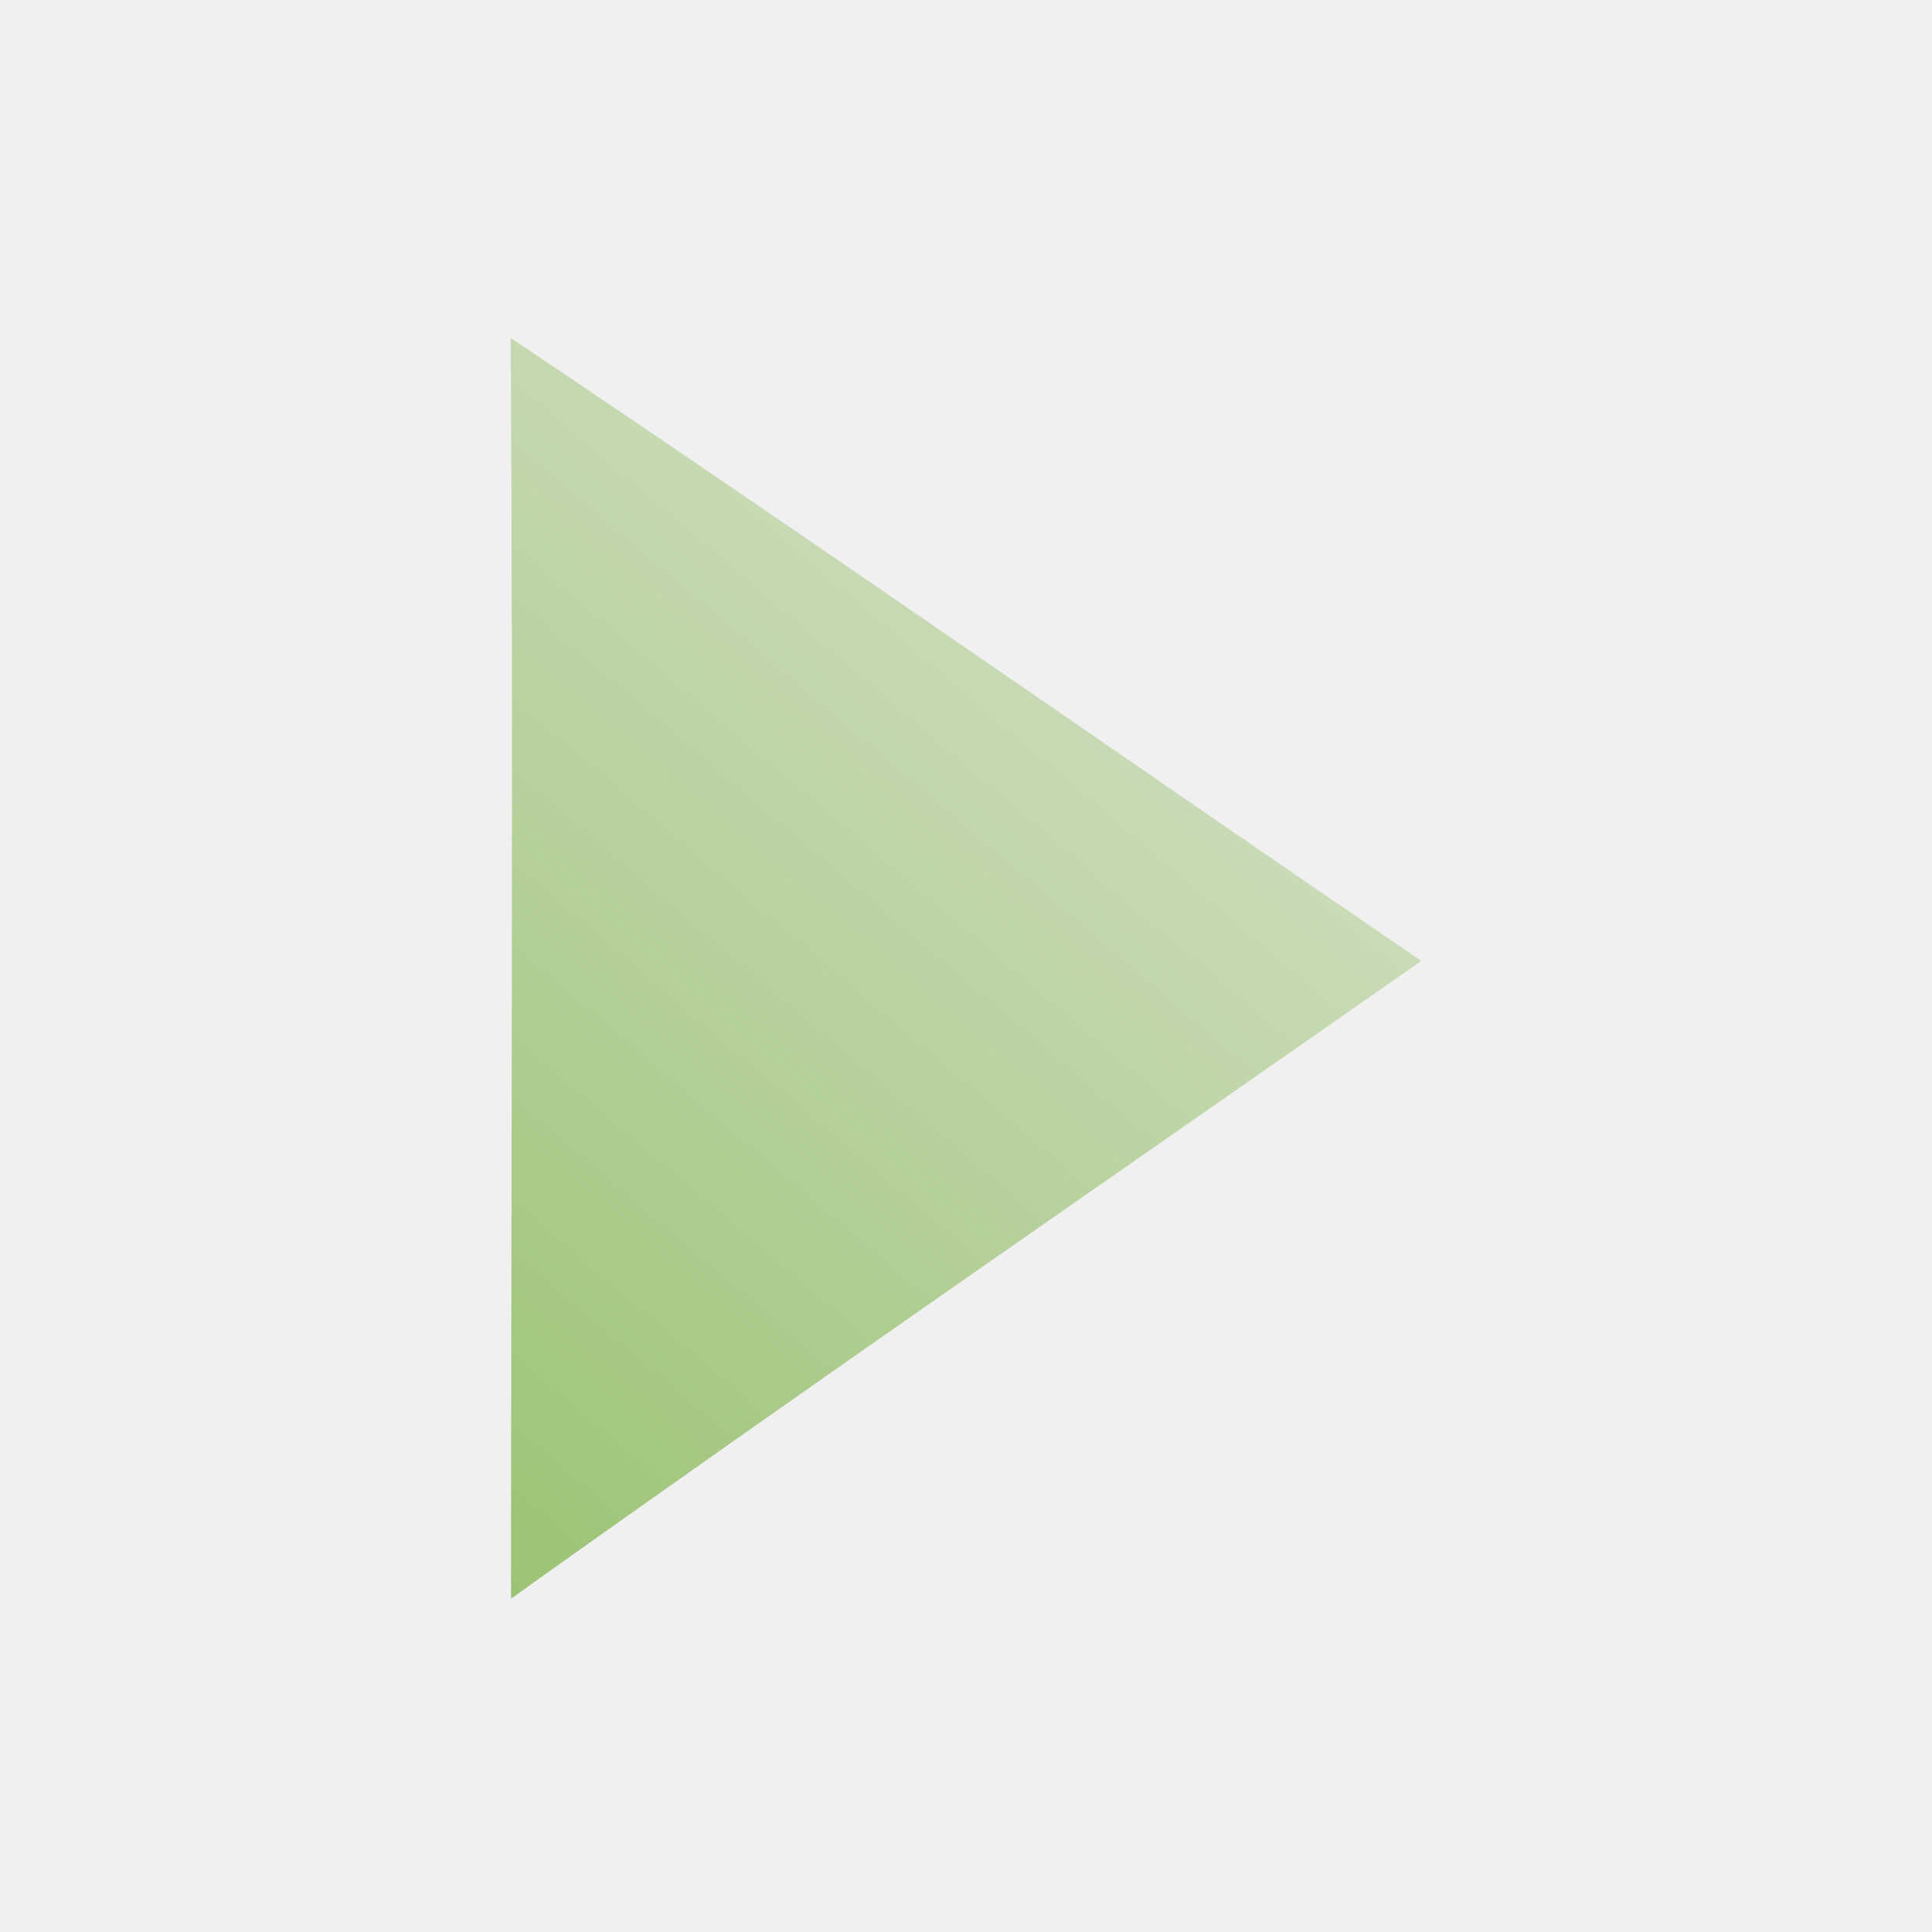
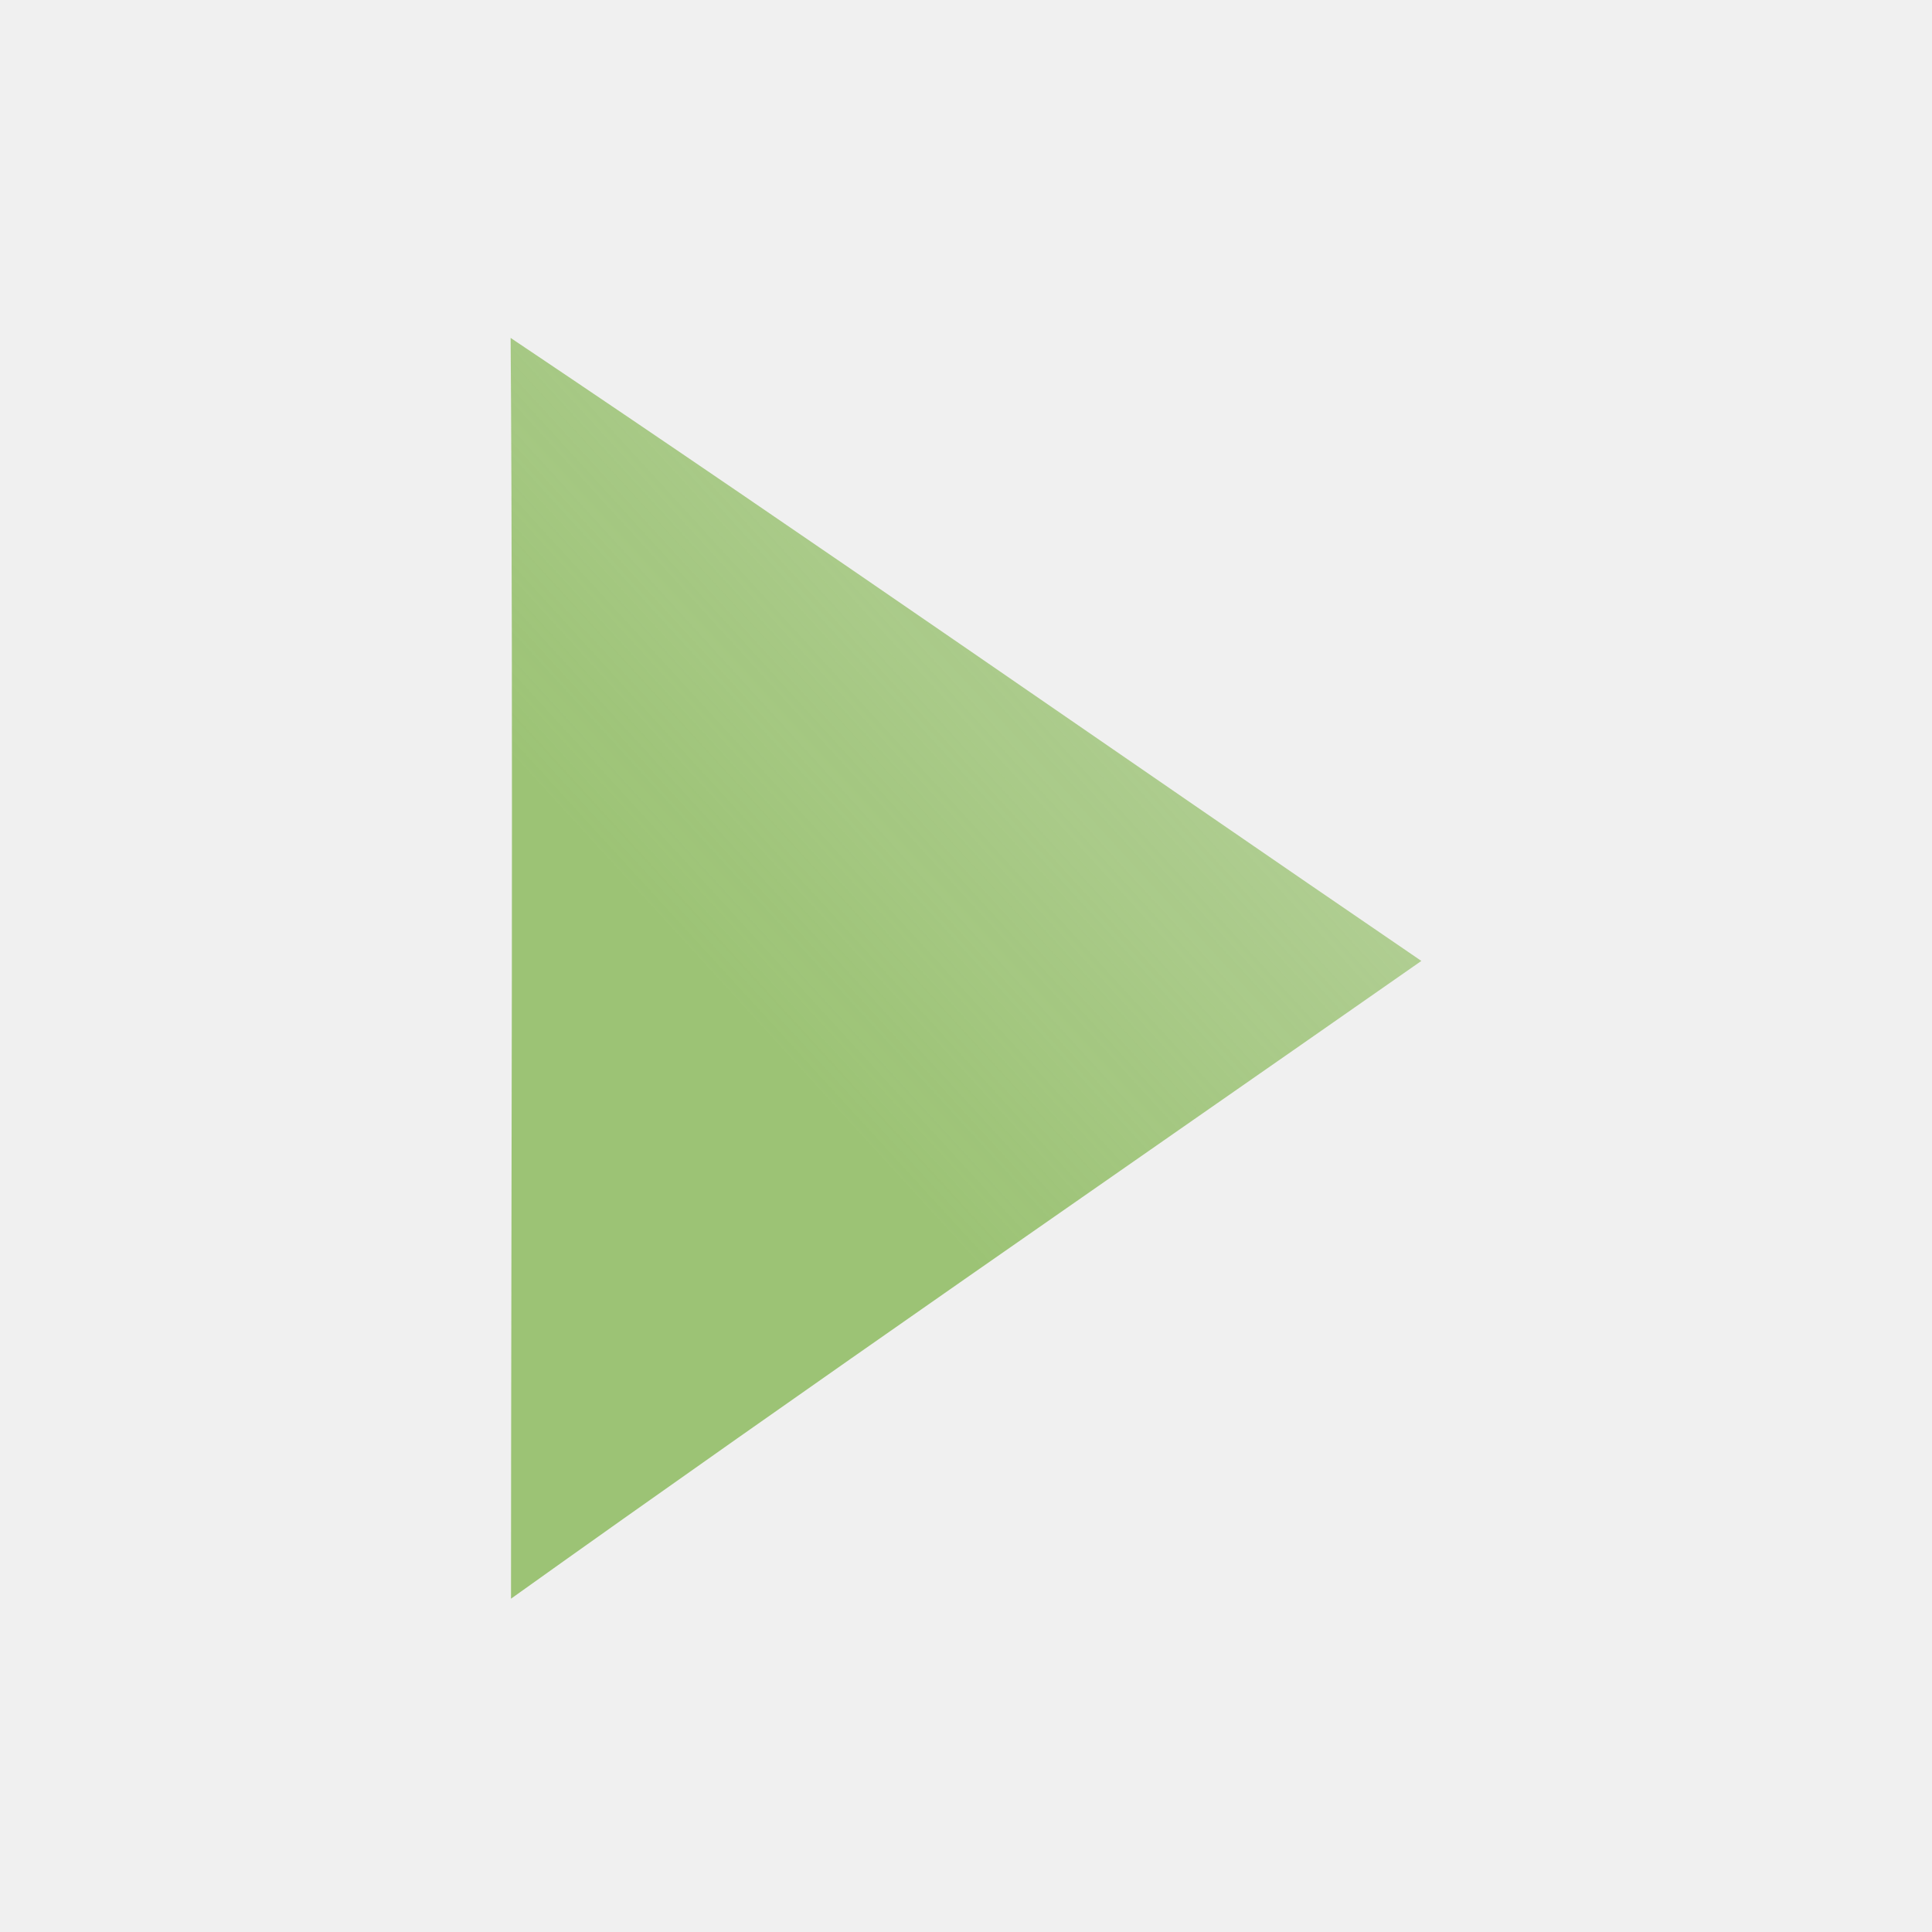
<svg xmlns="http://www.w3.org/2000/svg" xmlns:xlink="http://www.w3.org/1999/xlink" viewBox="0 0 15 15" version="1.1" id="svg904">
  <defs id="defs908">
    <linearGradient id="linearGradient2052">
      <stop style="stop-color:#9cc375;stop-opacity:1;" offset="0" id="stop2048" />
      <stop style="stop-color:#9cc375;stop-opacity:0;" offset="1" id="stop2050" />
    </linearGradient>
-     <linearGradient xlink:href="#linearGradient2052" id="linearGradient2054" x1="0.004" y1="13.854" x2="13.135" y2="-1.611" gradientUnits="userSpaceOnUse" />
+     <linearGradient xlink:href="#linearGradient2052" id="linearGradient2054" x1="2.318" y1="7.828" x2="19.786" y2="-8.164" gradientUnits="userSpaceOnUse" />
  </defs>
  <g stroke="none" stroke-width="1" fill="none" fill-rule="evenodd" id="g902" style="display:inline">
    <g transform="matrix(1.156939,0,0,1.173787,0.8158116,-1.132056)" fill="#ffffff" stroke-width="1" id="g900" style="display:inline;stroke:none">
      <path id="path898" style="display:inline;fill:url(#linearGradient2054);fill-opacity:1;stroke:none;stroke-width:1.529;stroke-opacity:0.496" d="M 0,1.014 C 0.028,4.812 0.004,10.35 0.004,13.854 3.042,11.684 6.19,9.515 9.275,7.359 6.182,5.248 3.111,3.1 0,1.014 Z" transform="matrix(0.6589352,0,0,0.6494772,2.721534,2.541015)" />
    </g>
  </g>
</svg>
